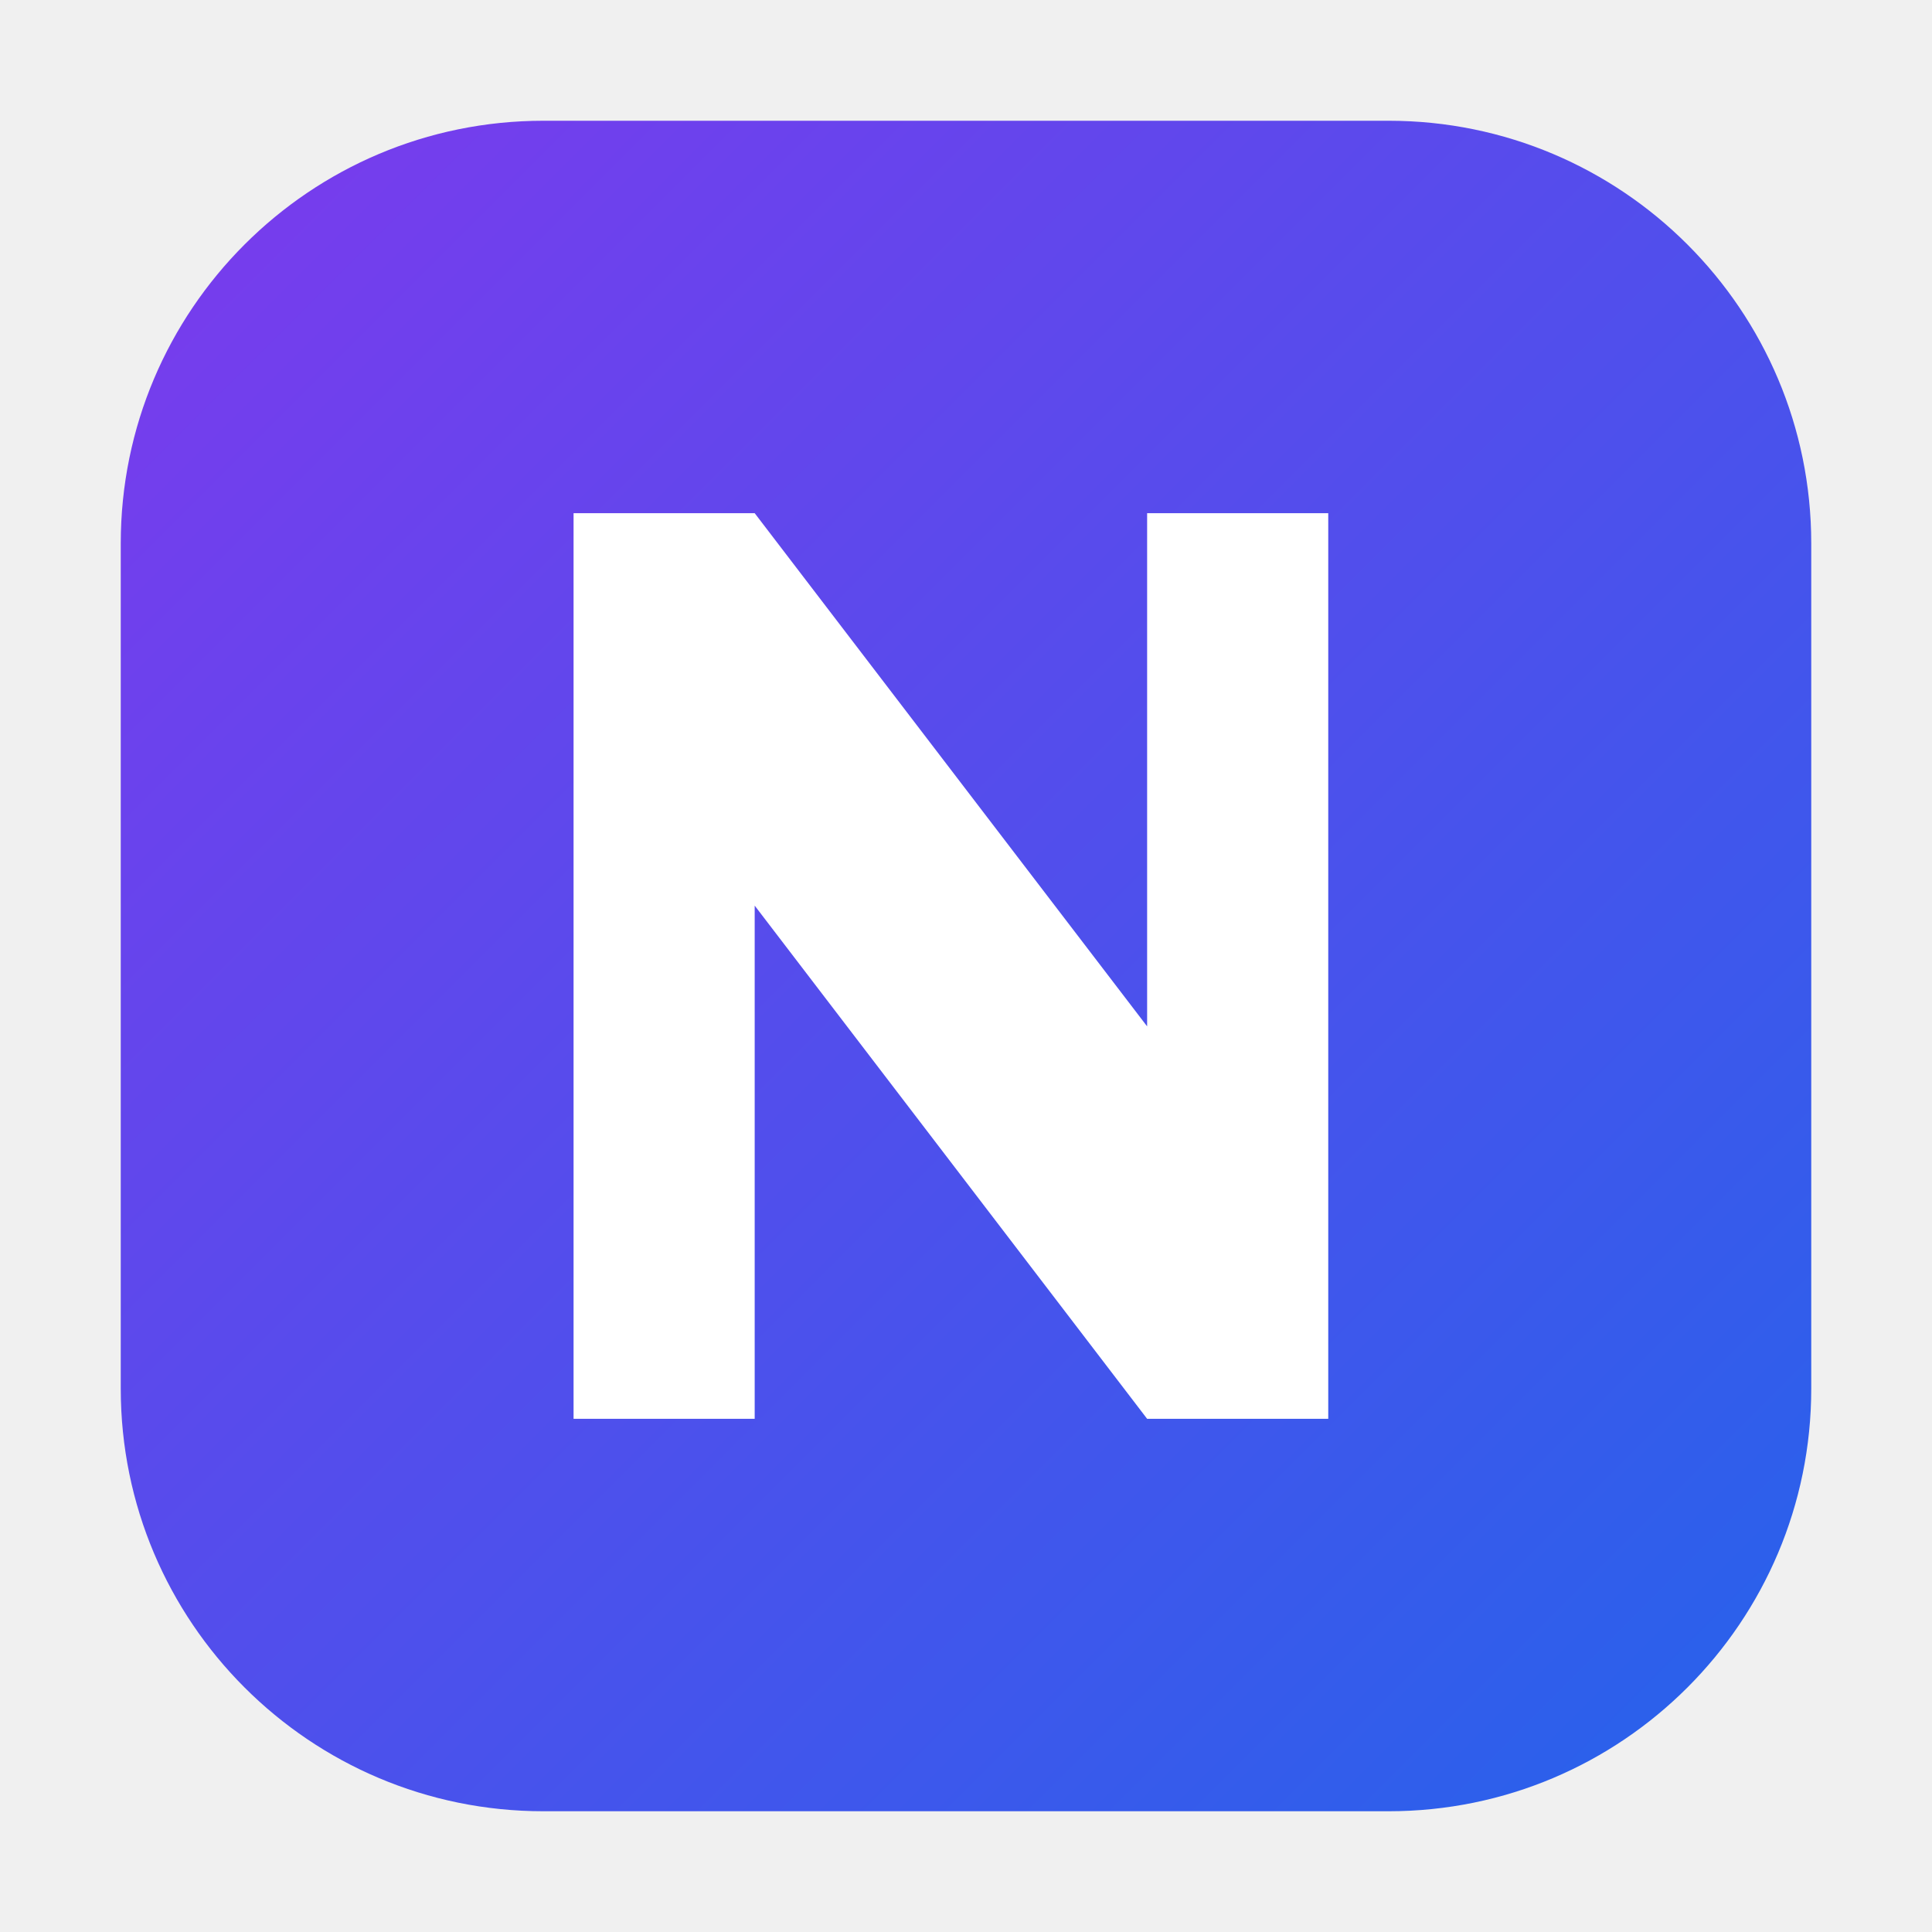
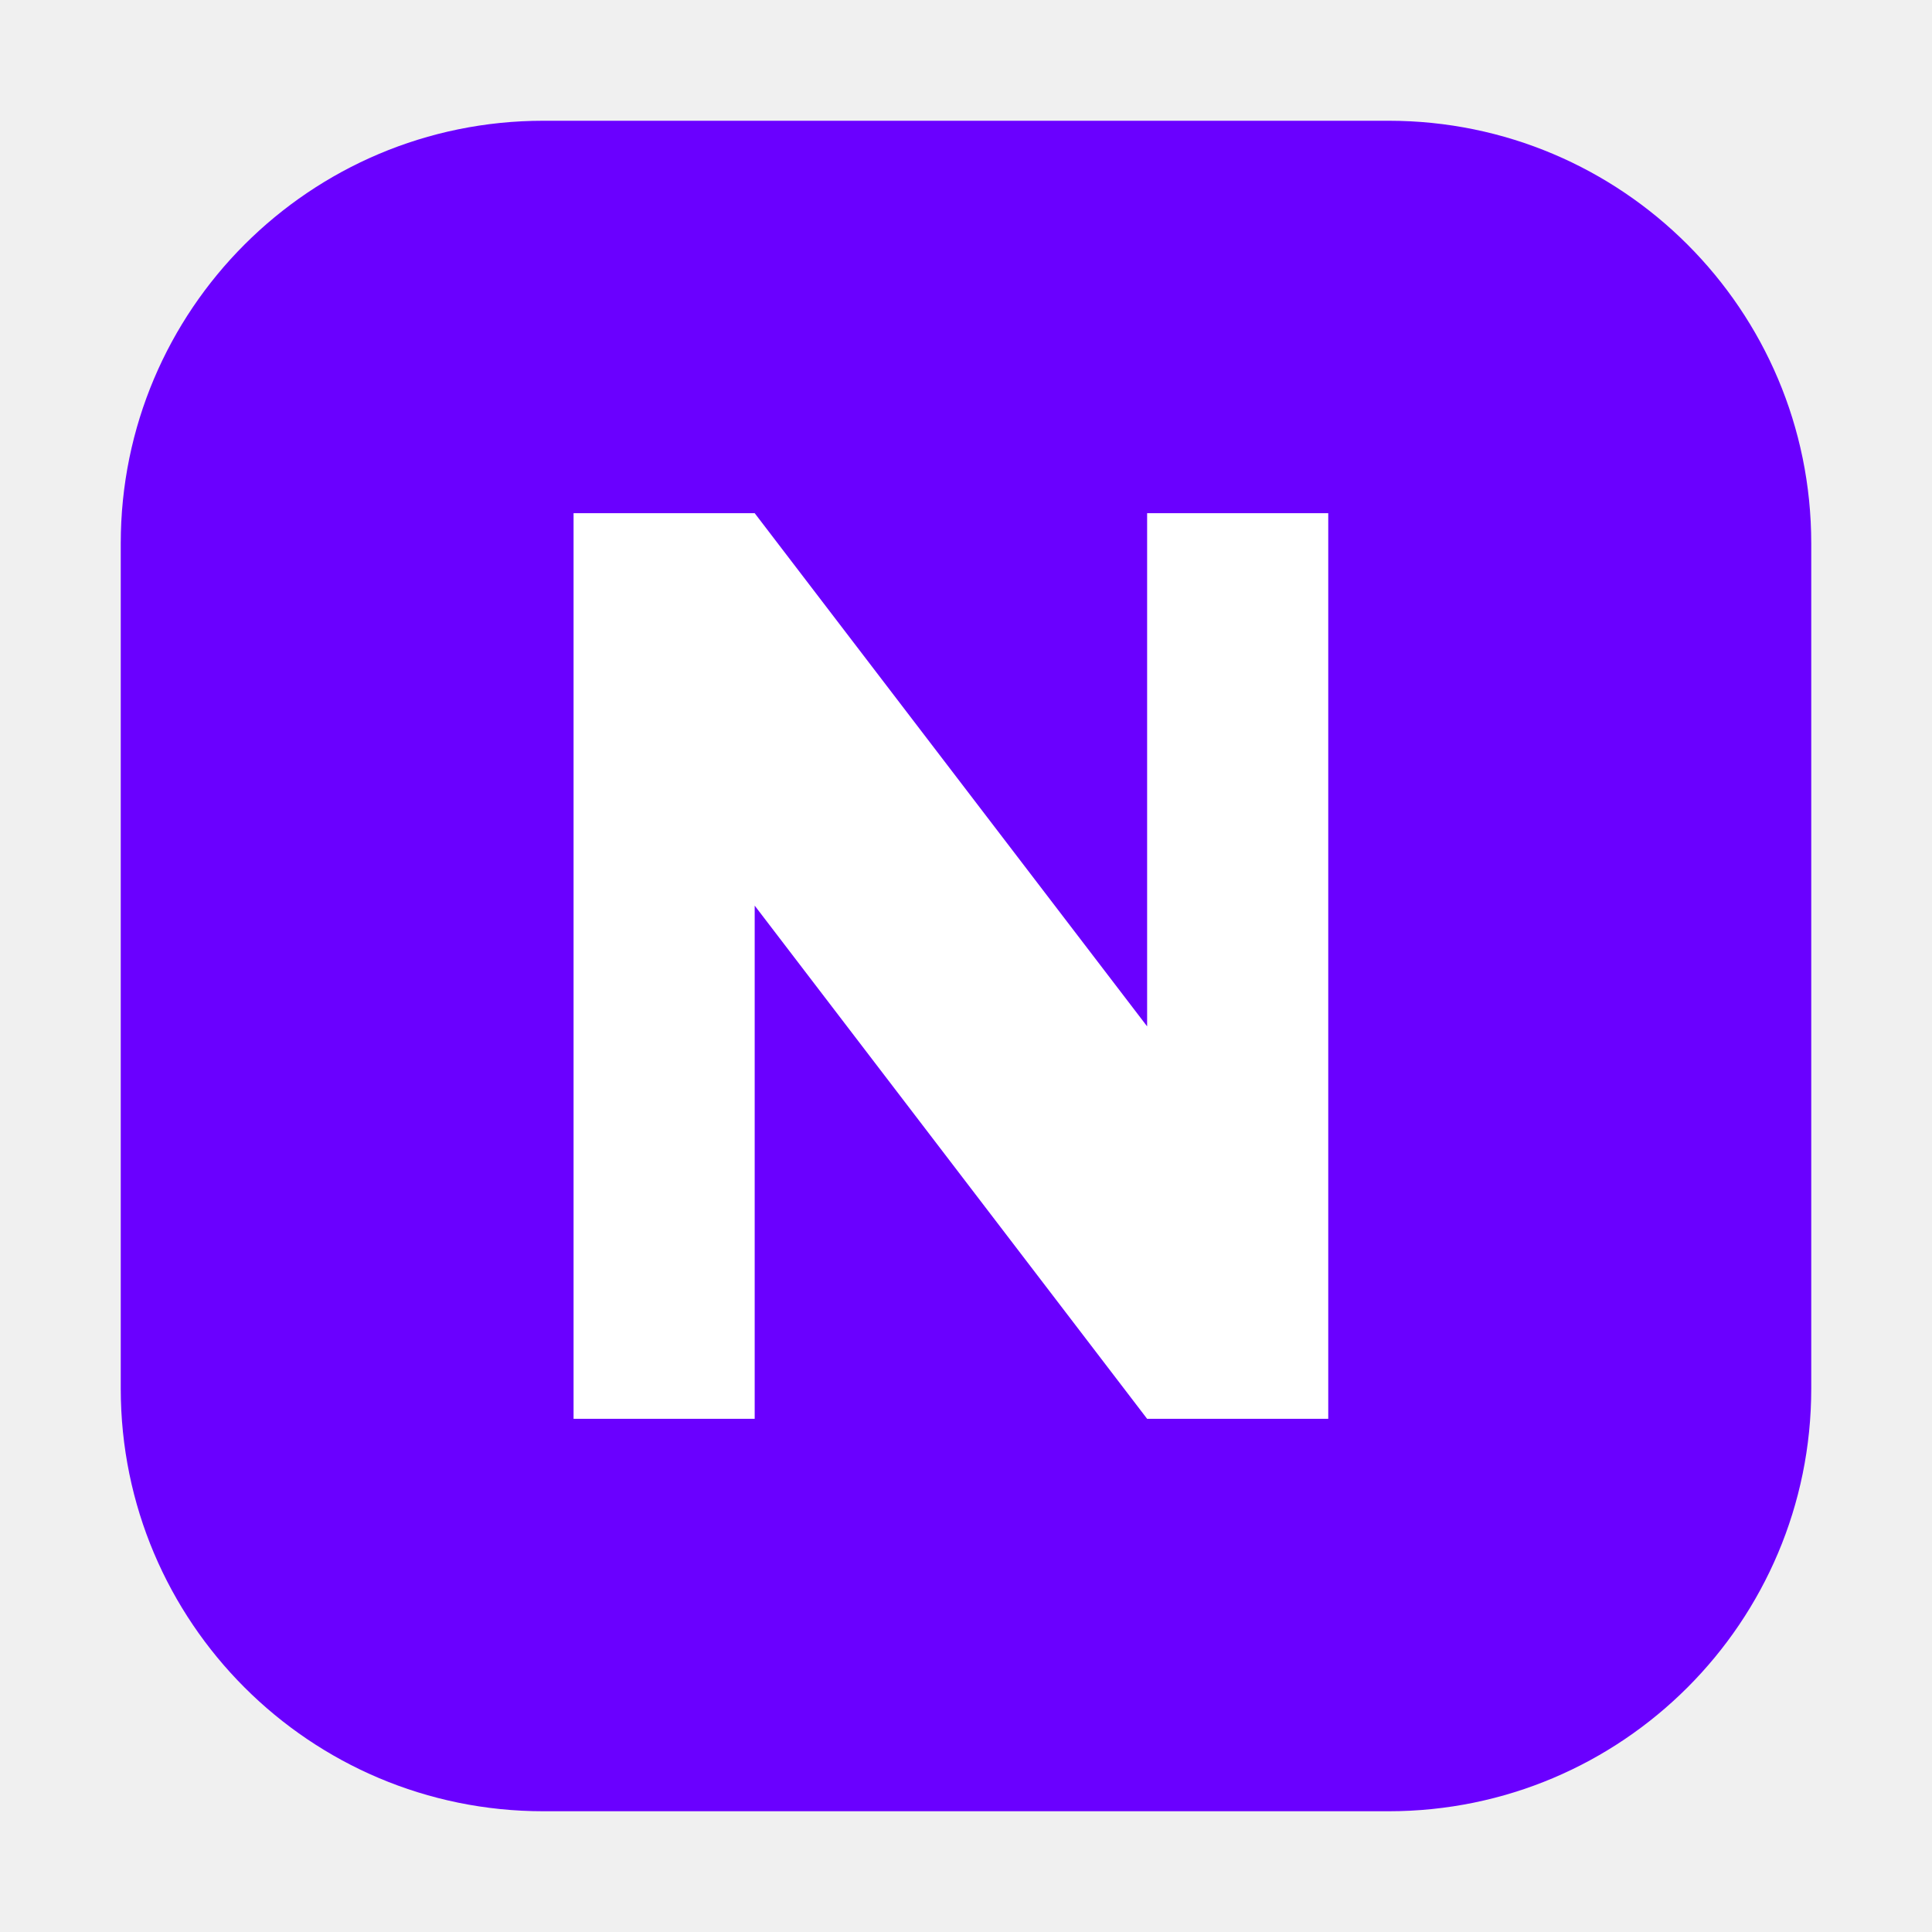
- <svg xmlns="http://www.w3.org/2000/svg" viewBox="0 0 64 64" role="img" aria-label="NeoFlux">
-   <defs>
-     <linearGradient id="nf-icon" x1="0" y1="0" x2="1" y2="1">
-       <stop offset="0" stop-color="#7c3aed" />
-       <stop offset="1" stop-color="#2563eb" />
-     </linearGradient>
-   </defs>
-   <rect x="4" y="4" width="56" height="56" rx="14" fill="url(#nf-icon)" />
+ <svg xmlns="http://www.w3.org/2000/svg" viewBox="0 0 64 64" role="img" aria-label="Flux Leads">
+   <rect x="4" y="4" width="56" height="56" rx="14" fill="#6a00ff" />
  <path d="M19 47V17h6l13 17V17h6v30h-6L25 30v17z" fill="#ffffff" />
</svg>
